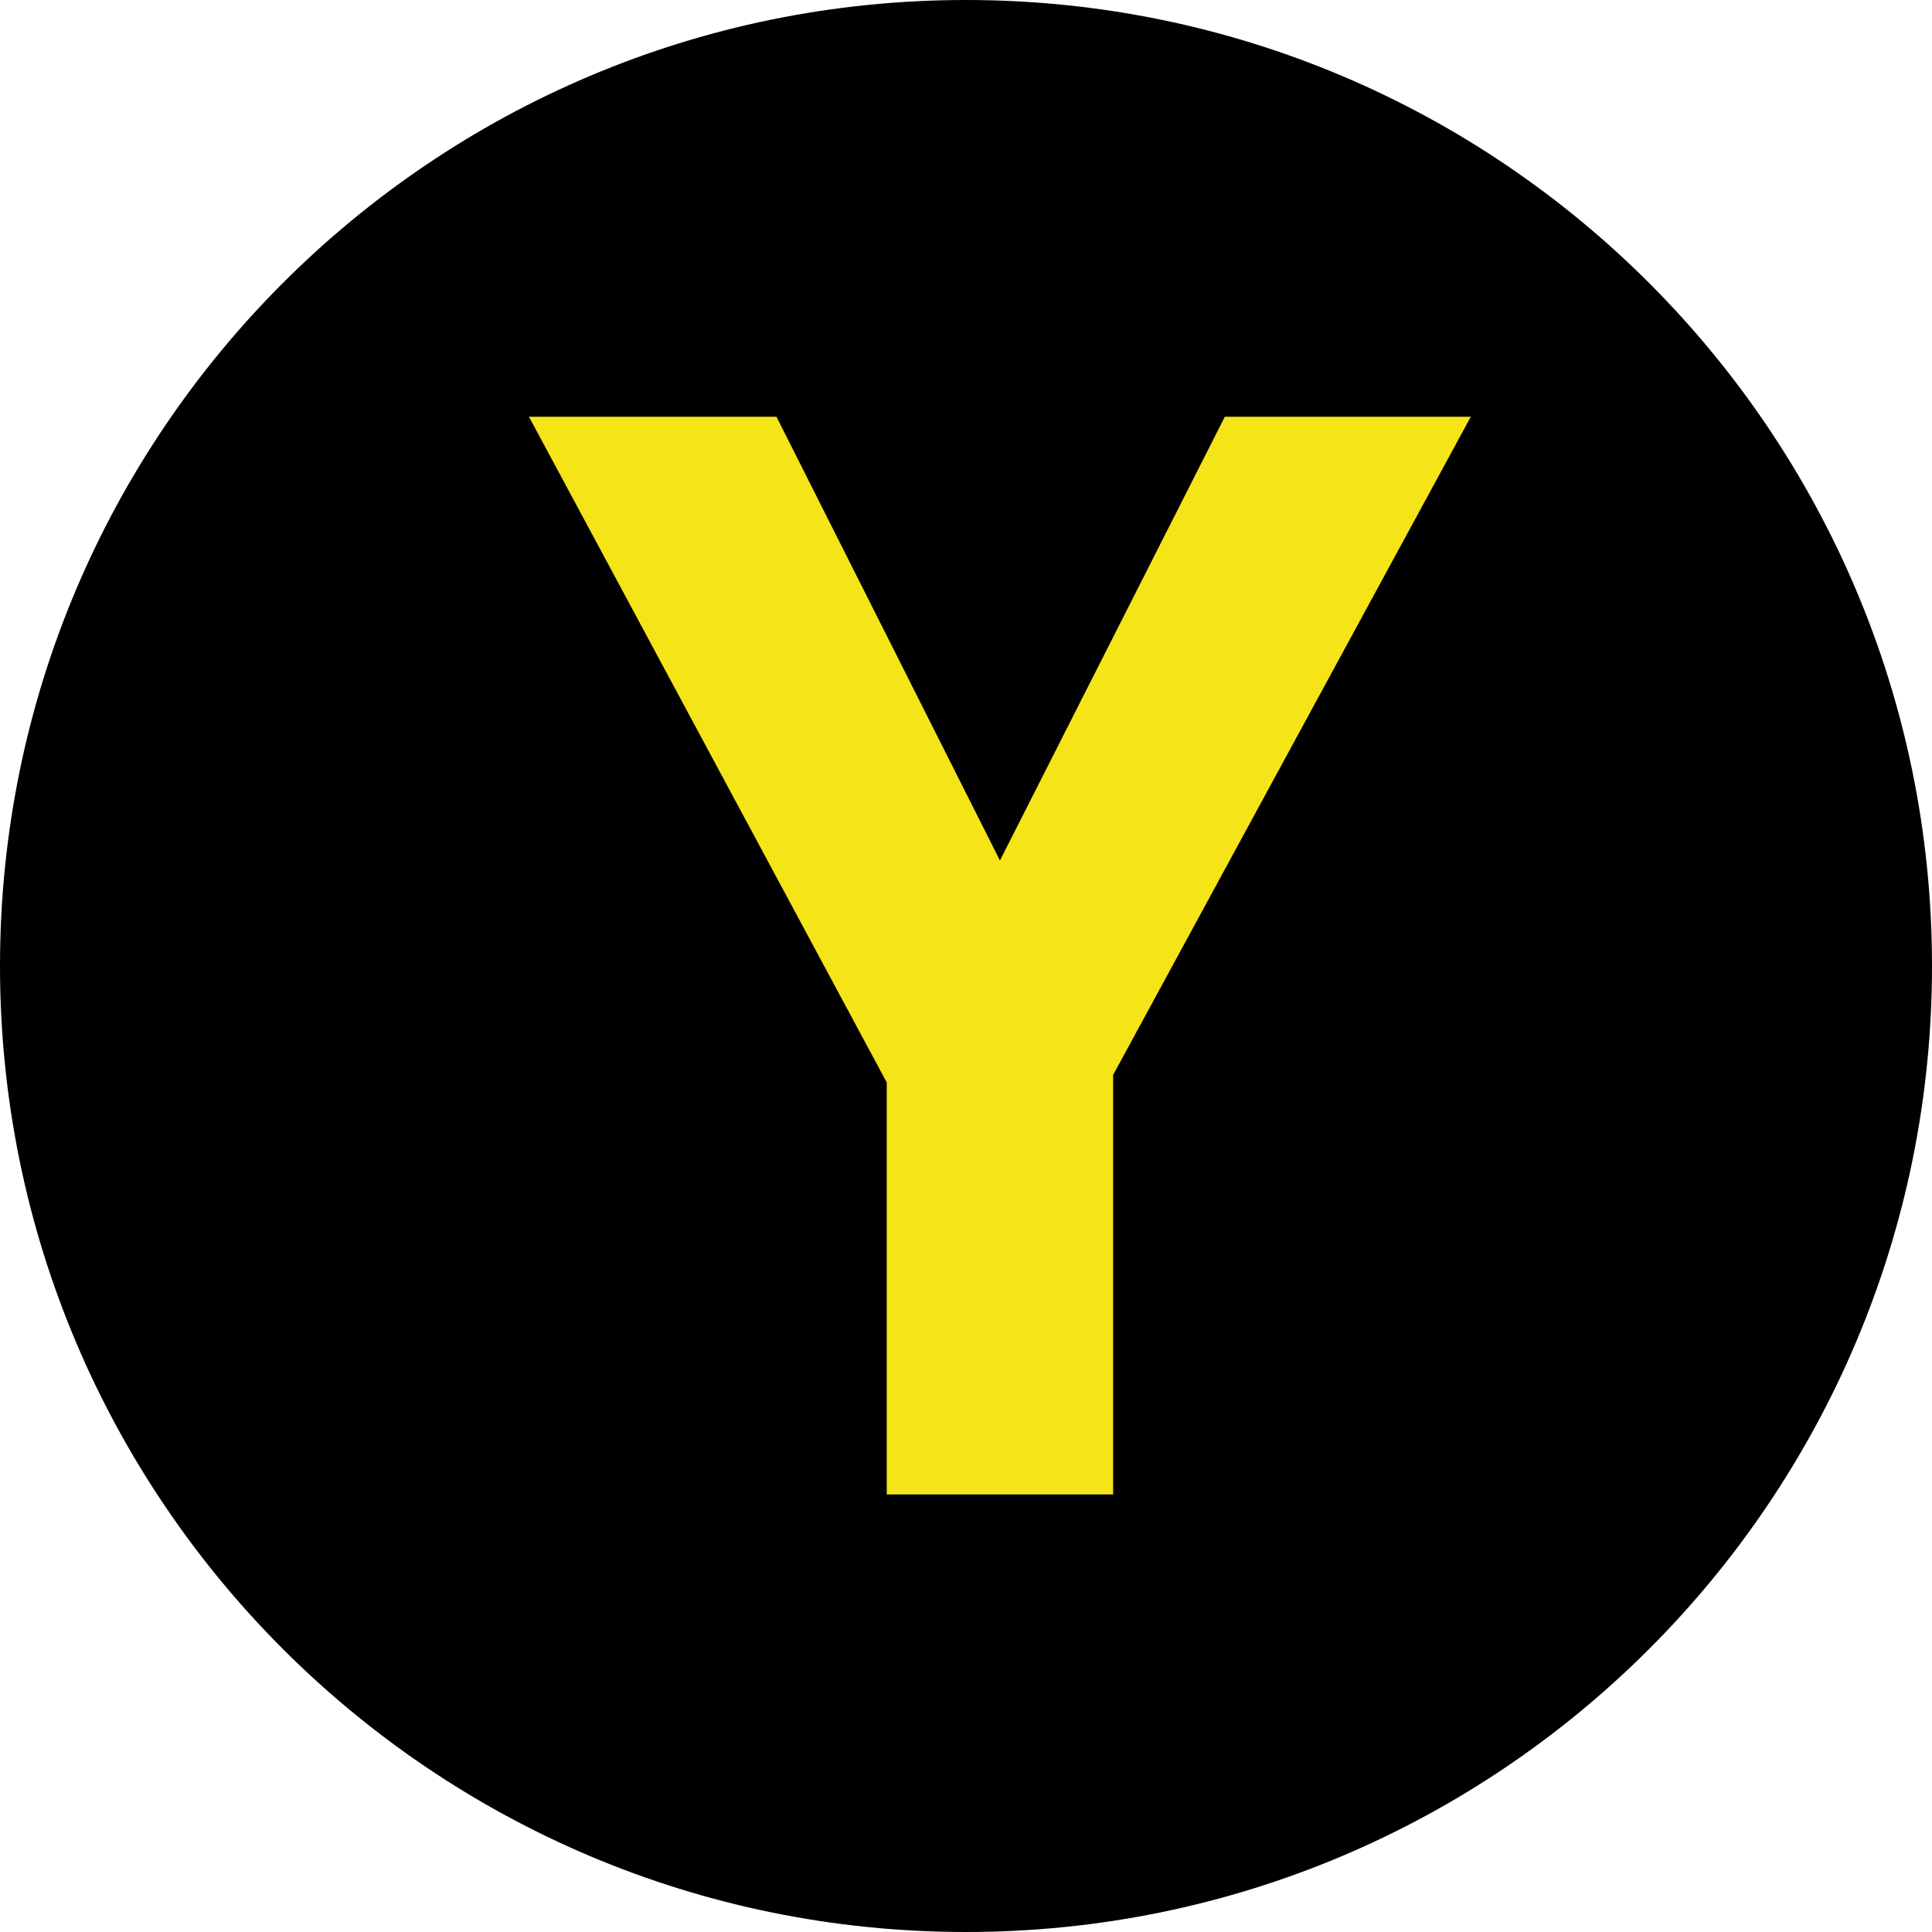
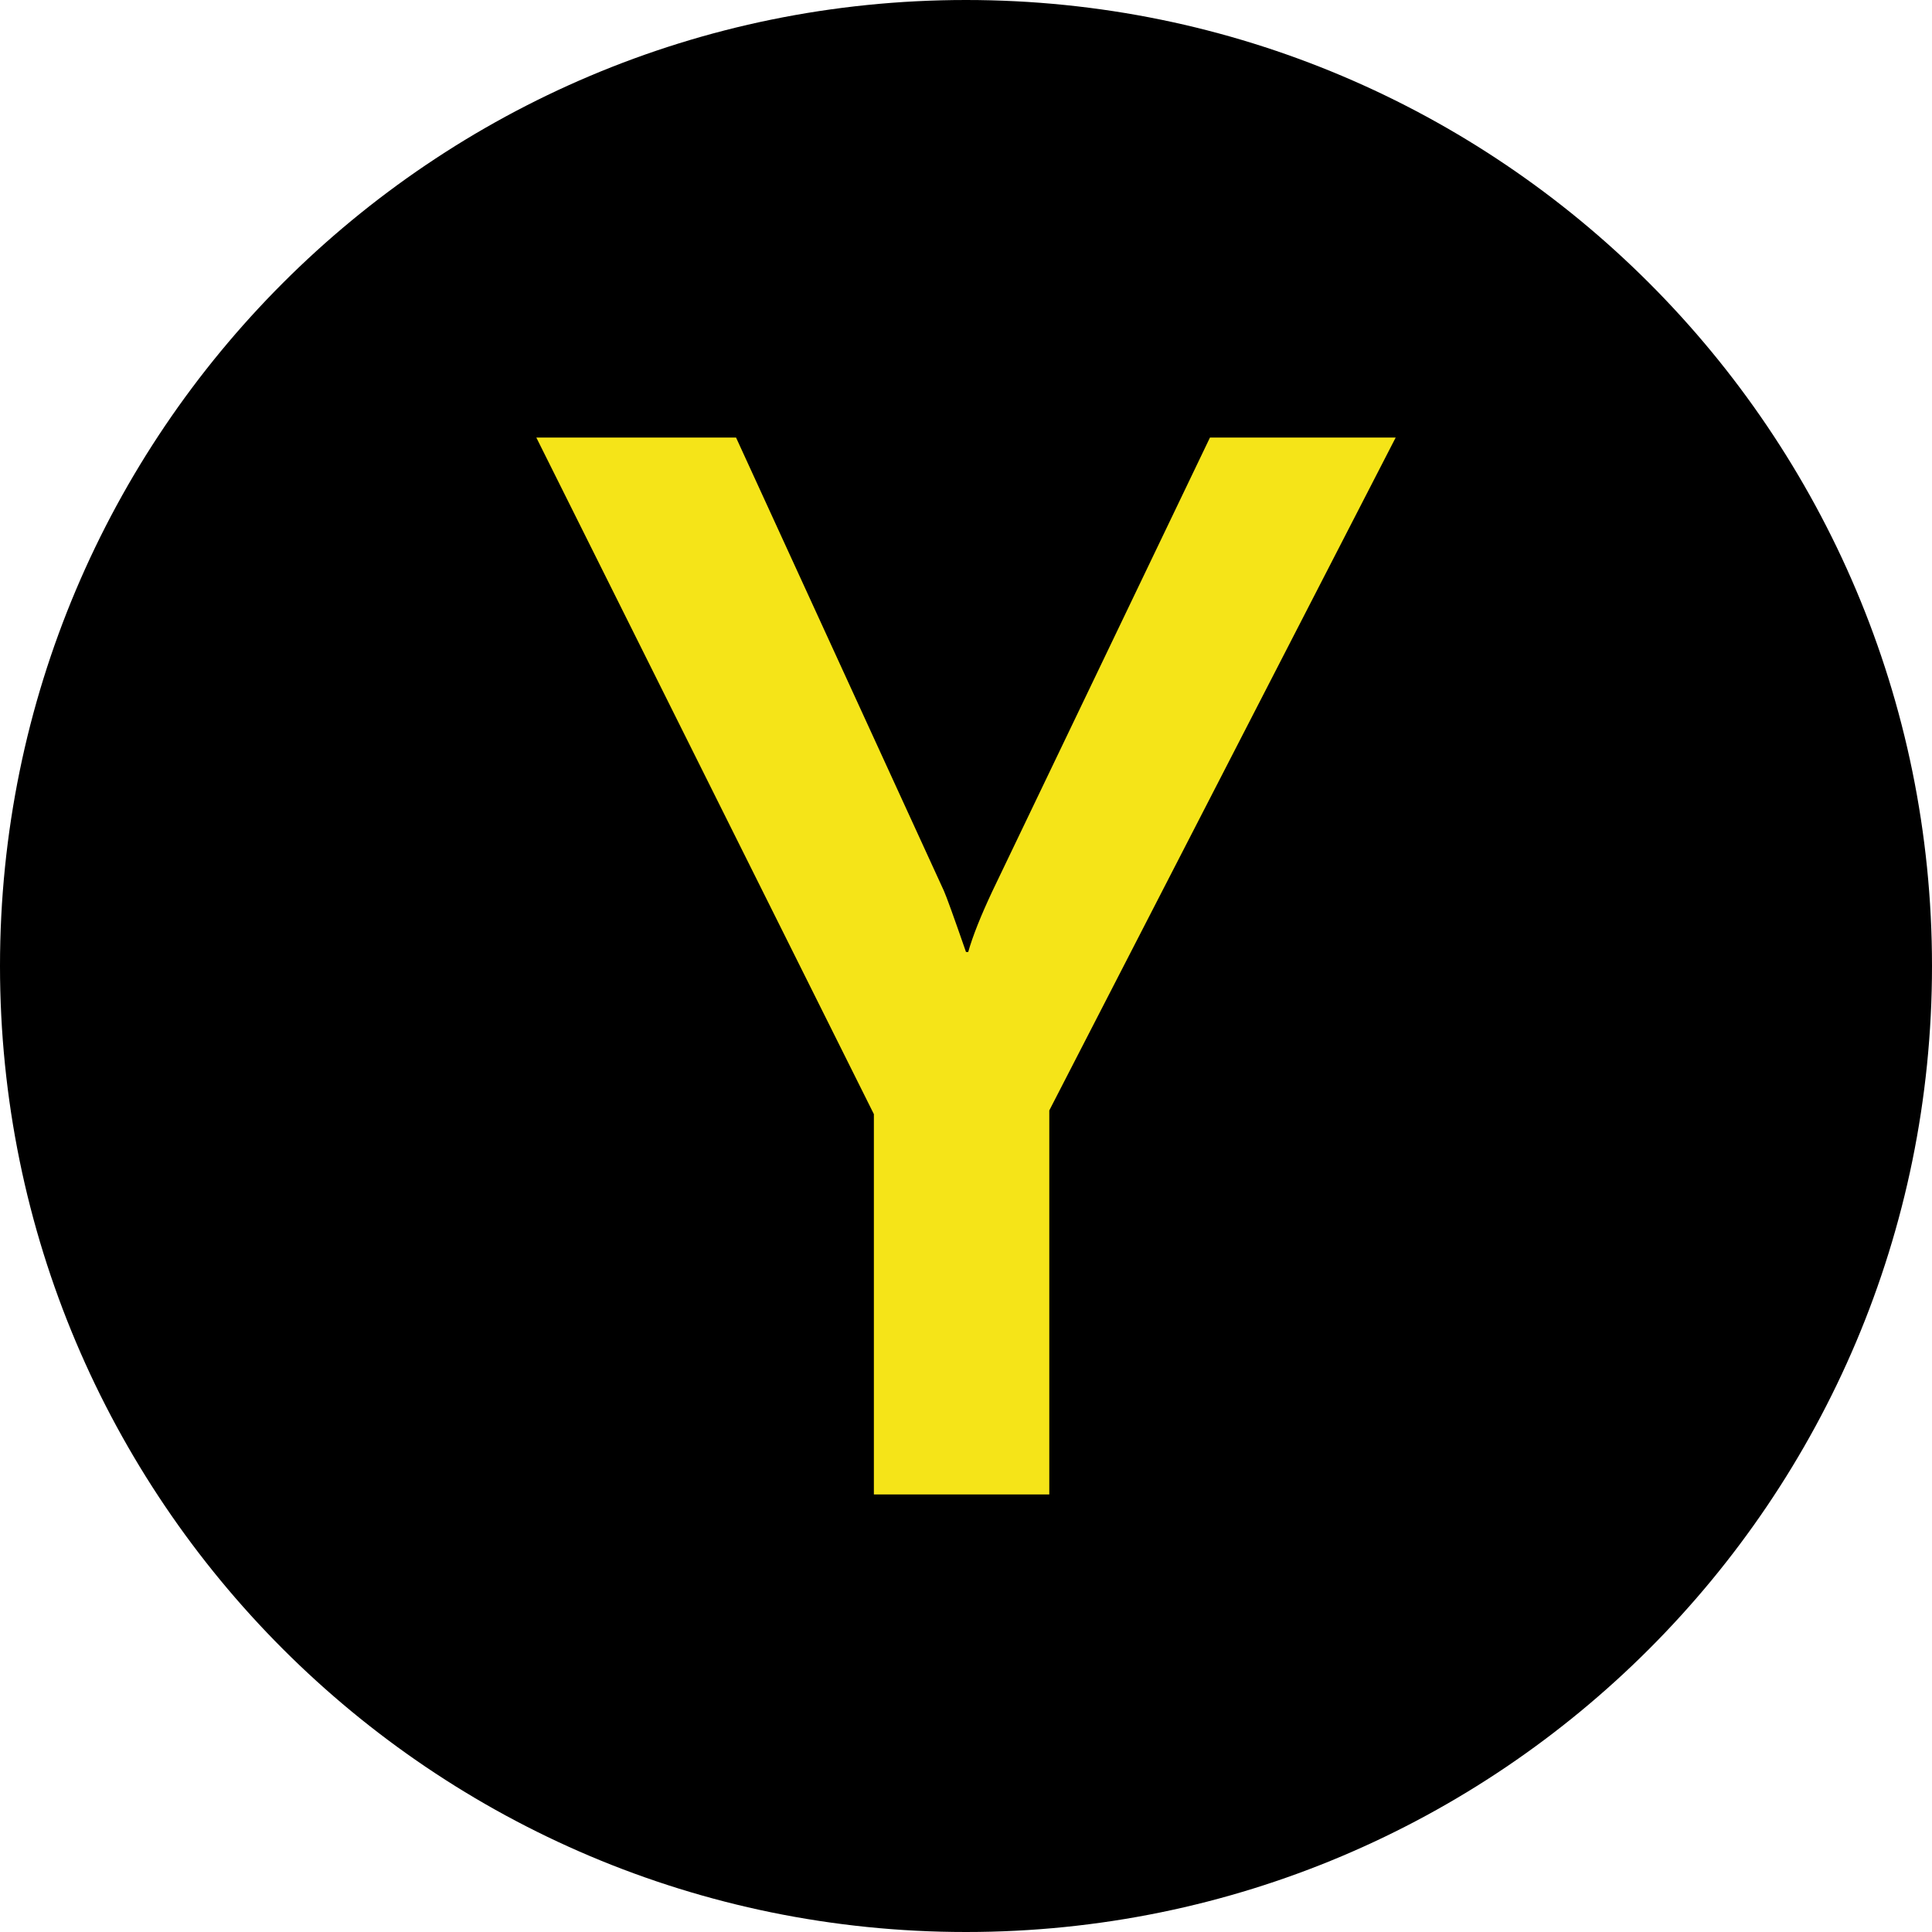
<svg xmlns="http://www.w3.org/2000/svg" width="100%" height="100%" viewBox="0 0 256 256" version="1.1" xml:space="preserve" style="fill-rule:evenodd;clip-rule:evenodd;stroke-linejoin:round;stroke-miterlimit:2;">
  <g transform="matrix(1,0,0,1,-892.276,-354.447)">
    <g id="Y" transform="matrix(1,0,0,1,892.276,354.447)">
      <rect x="0" y="0" width="256" height="256" style="fill:none;" />
      <g transform="matrix(1,0,0,1,0,-354.447)">
        <circle cx="128" cy="482.447" r="128" />
      </g>
      <g transform="matrix(1,0,0,1,528.713,128.13)">
-         <text x="-458.623px" y="69.89px" style="font-family:'SegoeUI-Semibold', 'Segoe UI', sans-serif;font-weight:600;font-size:200px;fill:rgb(245,228,24);">Y</text>
+         <path d="M-343.779,-70.15L-389.677,19.011L-389.677,69.89L-412.92,69.89L-412.92,19.499L-457.646,-70.15L-431.181,-70.15L-403.642,-10.091C-403.317,-9.375 -402.34,-6.673 -400.713,-1.985L-400.42,-1.985C-399.834,-4.069 -398.759,-6.771 -397.197,-10.091L-368.388,-70.15L-343.779,-70.15Z" style="fill:rgb(245,228,24);fill-rule:nonzero;" />
      </g>
    </g>
  </g>
</svg>
